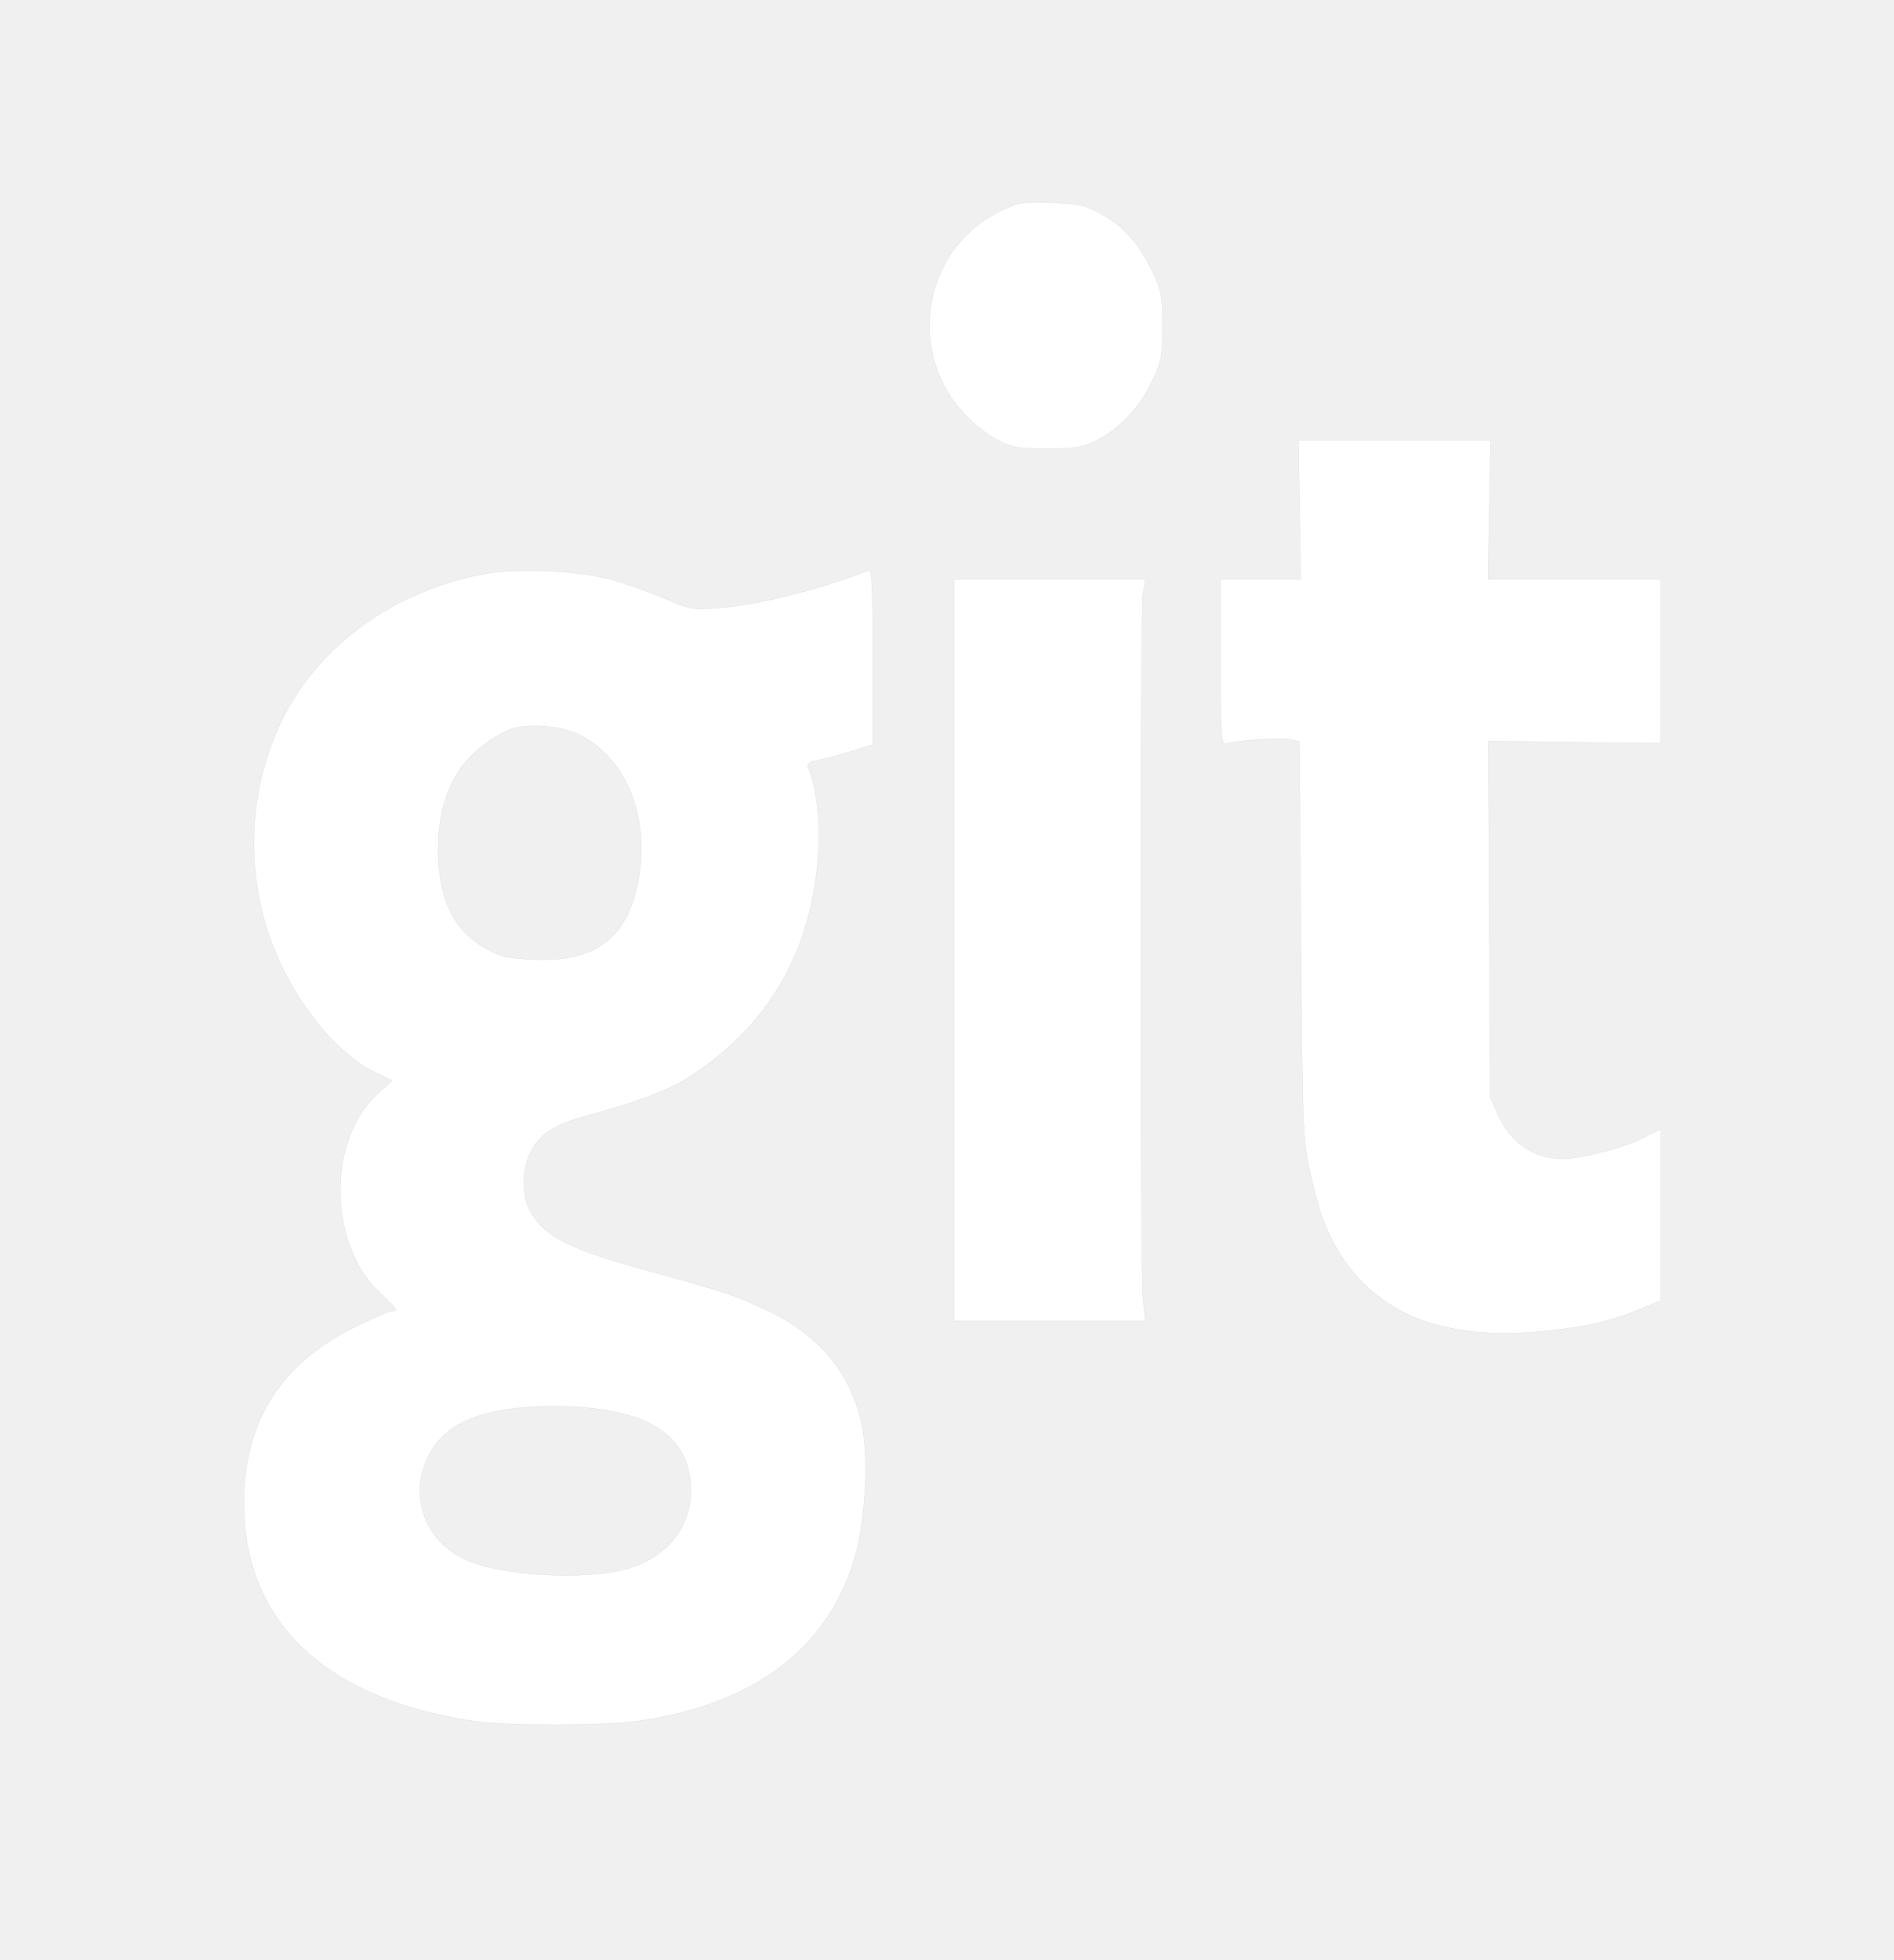
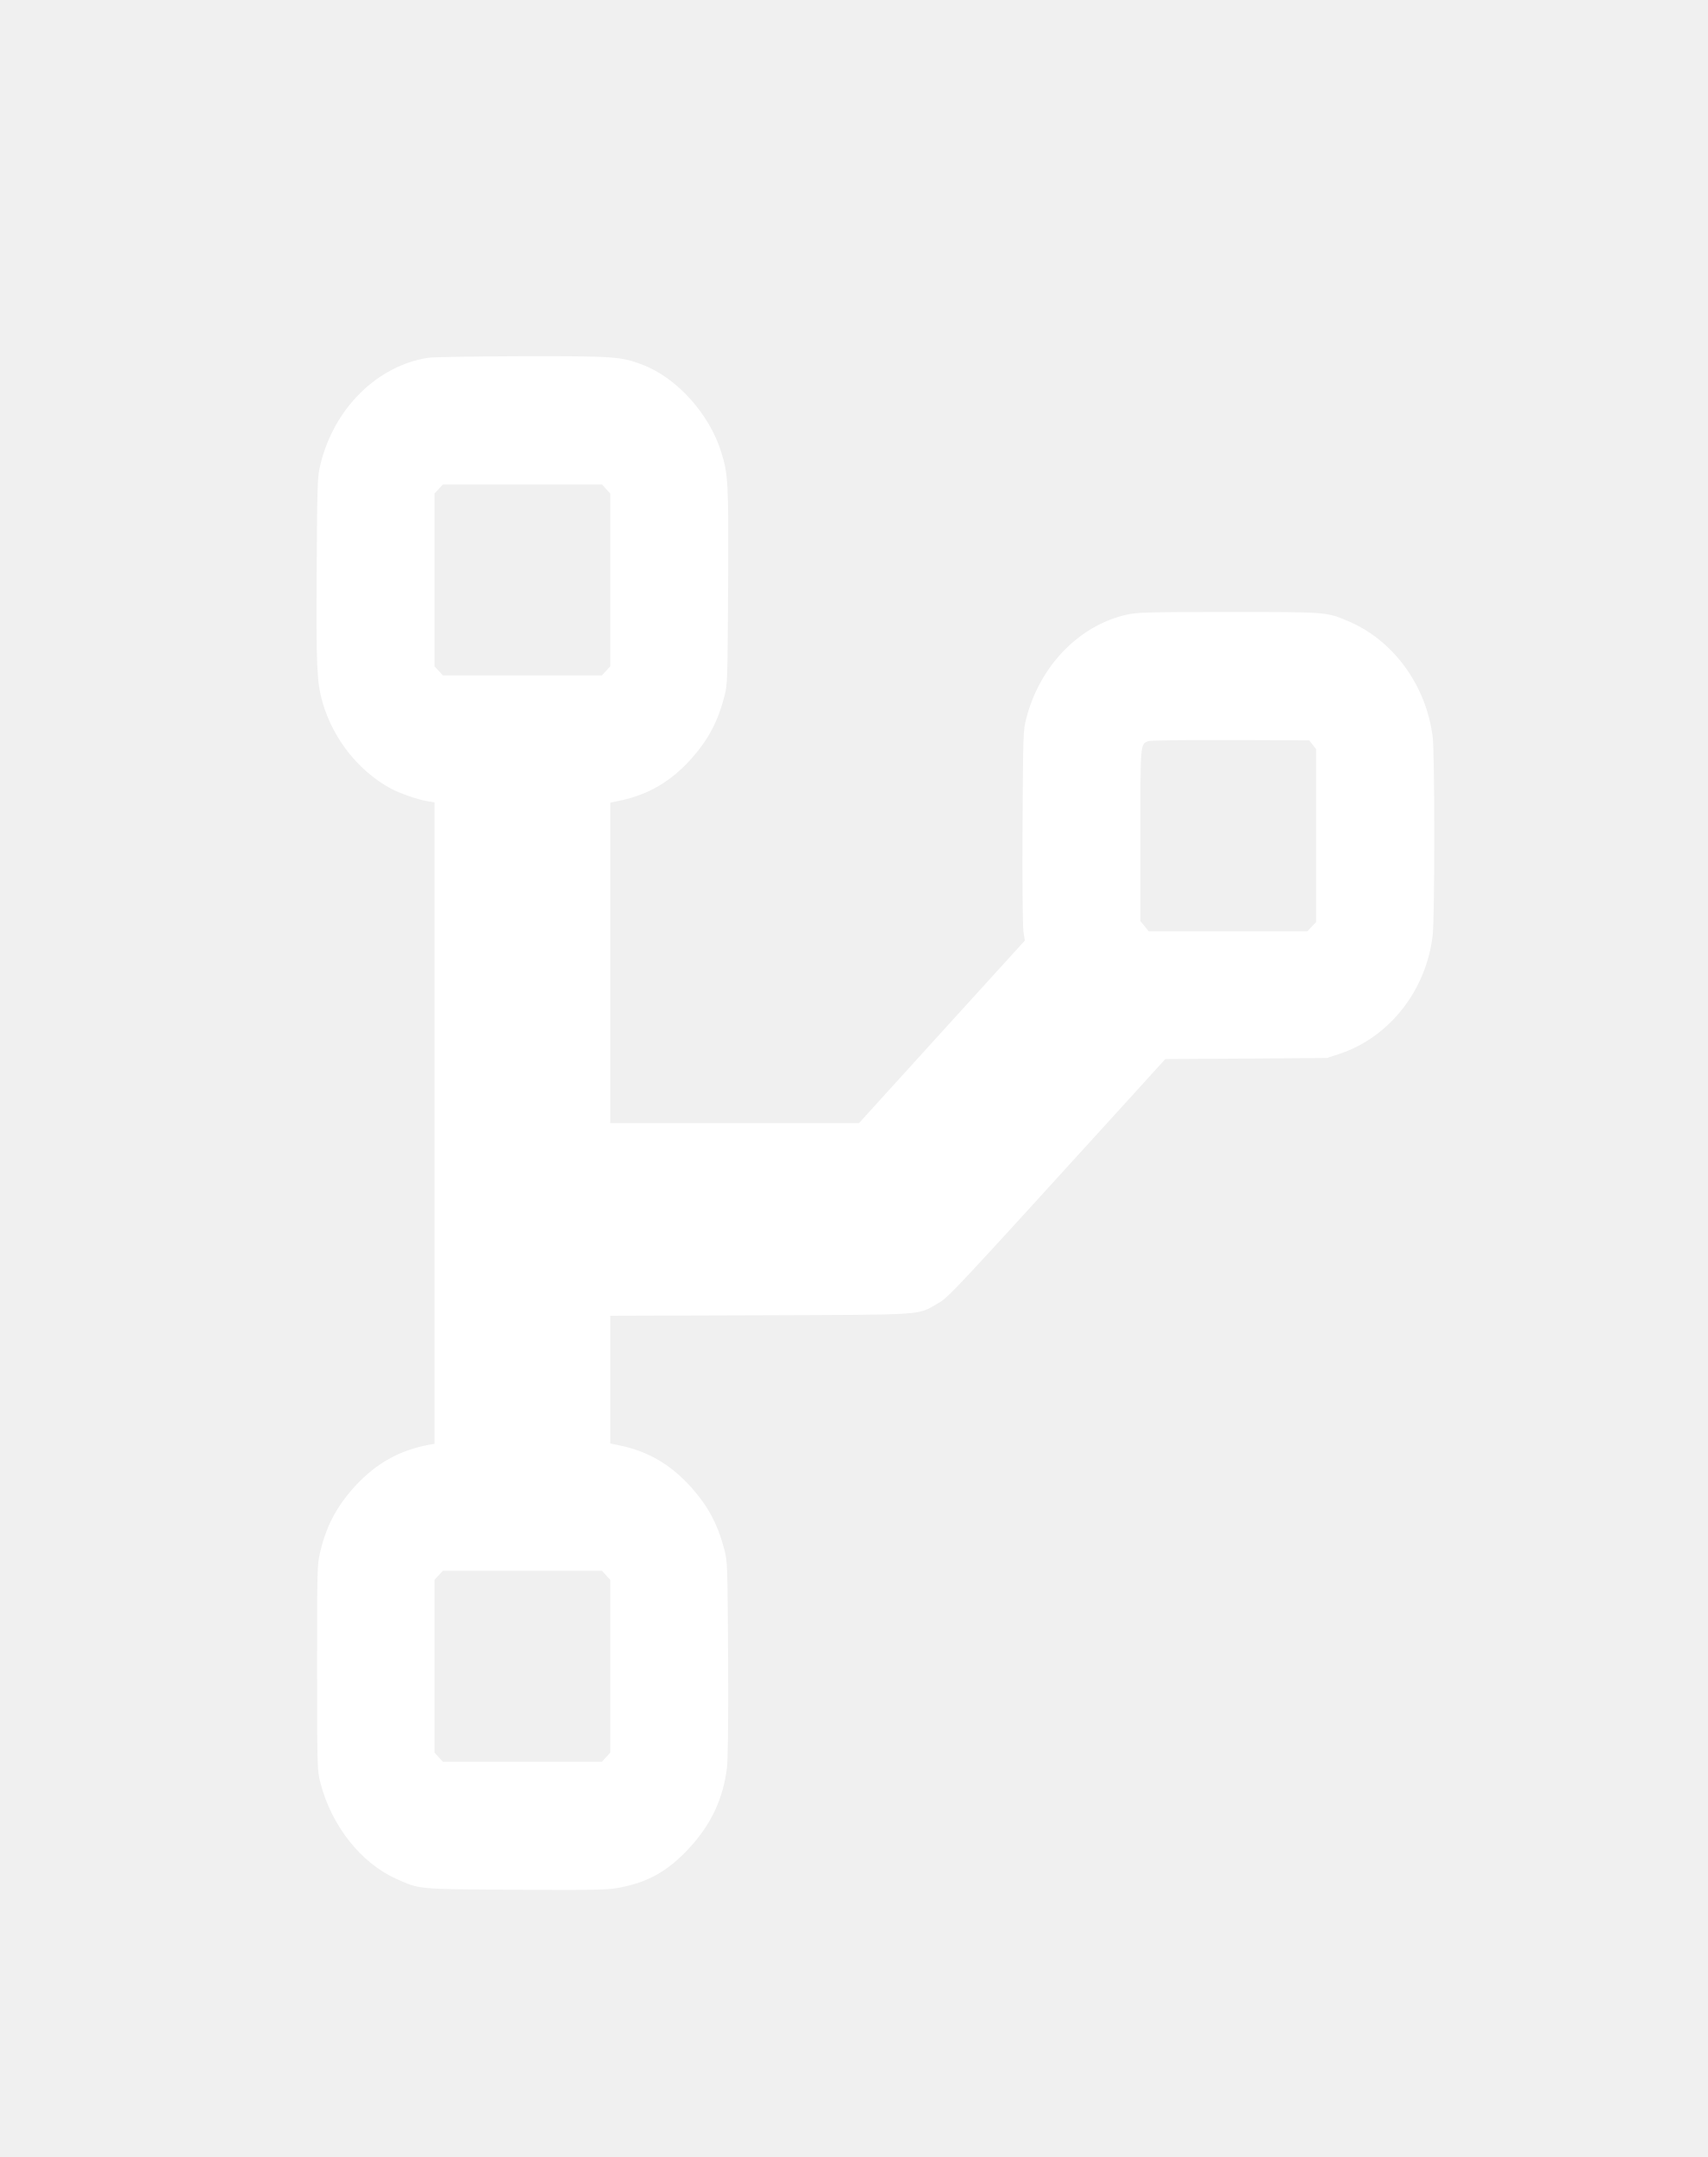
- <svg xmlns="http://www.w3.org/2000/svg" version="1.0" width="572" height="592" preserveAspectRatio="xMidYMid meet" id="svgcontent">
-   <rect id="backgroundrect" width="100%" height="100%" x="0" y="0" fill="none" stroke="none" class="" style="" />
+ <svg xmlns="http://www.w3.org/2000/svg" version="1.0" width="776" height="980" preserveAspectRatio="xMidYMid meet" id="svgcontent">
+   <rect id="backgroundrect" width="100%" height="100%" x="0" y="0" fill="none" stroke="none" />
  <g class="currentLayer" style="pointer-events:all">
-     <g transform="translate(0,512) scale(0.1,-0.1) " fill="#ffffff" stroke="#dadada" id="svg_1" class="selected" stroke-opacity="1" fill-opacity="1">
-       <path d="M3020.667,4482 c-231,-112 -286,-422 -107,-613 c26,-28 70,-63 98,-77 c44,-24 61,-27 150,-27 c86,0 107,3 150,24 c69,35 131,100 168,179 c29,61 32,75 32,167 c0,91 -3,106 -31,166 c-40,83 -88,137 -156,174 c-46,25 -66,30 -148,33 c-88,3 -99,1 -156,-26 z" id="svg_2" stroke="#dadada" stroke-opacity="1" fill="#ffffff" fill-opacity="1" />
-       <path d="M3925.667,3580 l3,-210 l-121,0 l-121,0 l0,-251 c0,-209 2,-250 14,-246 c25,10 174,20 200,13 l24,-6 l5,-598 c4,-557 6,-603 25,-692 c11,-52 28,-114 36,-138 c98,-271 321,-388 672,-353 c127,13 203,30 292,67 l62,26 l0,259 l0,259 l-58,-29 c-57,-29 -184,-61 -239,-61 c-86,0 -156,48 -194,132 l-24,53 l-3,538 l-3,539 l261,-4 l260,-3 l0,248 l0,247 l-261,0 l-261,0 l4,210 l4,210 l-291,0 l-290,0 l4,-210 z" id="svg_3" stroke="#dadada" stroke-opacity="1" fill="#ffffff" fill-opacity="1" />
-       <path d="M1459.667,3386 c-299,-57 -540,-249 -637,-508 c-72,-189 -74,-397 -8,-588 c63,-181 196,-351 320,-410 l50,-24 l-41,-37 c-156,-137 -154,-456 3,-603 c54,-50 57,-56 36,-56 c-8,0 -60,-23 -117,-51 c-220,-111 -329,-285 -329,-529 c0,-362 249,-595 705,-660 c93,-13 384,-13 480,1 c363,50 592,228 666,516 c26,104 35,268 19,361 c-27,161 -124,285 -283,361 c-99,47 -135,60 -342,116 c-260,71 -333,106 -379,185 c-28,48 -27,133 3,186 c32,56 71,79 199,113 c130,36 220,71 277,108 c243,157 372,382 391,683 c6,88 -7,192 -31,251 c-5,13 2,18 30,23 c21,4 66,16 101,27 l64,20 l0,265 c0,209 -3,265 -12,261 c-162,-61 -329,-103 -454,-113 c-79,-7 -85,-5 -167,30 c-46,20 -120,45 -163,57 c-102,26 -283,34 -381,15 zm288,-484 c144,-70 217,-251 180,-444 c-34,-173 -130,-244 -314,-236 c-79,3 -100,8 -146,33 c-97,53 -144,150 -144,300 c0,96 21,175 65,241 c34,51 108,107 162,124 c51,15 146,7 197,-18 zm117,-2048 c149,-33 222,-111 222,-236 c0,-110 -70,-198 -184,-234 c-125,-39 -390,-25 -498,26 c-128,60 -174,205 -103,326 c46,79 134,120 280,133 c100,8 202,3 283,-15 z" id="svg_4" stroke="#dadada" stroke-opacity="1" fill="#ffffff" fill-opacity="1" />
-       <path d="M2881.667,2250 l0,-1120 l289,0 l289,0 l-7,68 c-9,88 -9,2076 0,2130 l7,42 l-289,0 l-289,0 l0,-1120 z" id="svg_5" stroke="#dadada" stroke-opacity="1" fill="#ffffff" fill-opacity="1" />
+     <g transform="translate(0,980) scale(0.1,-0.1) " fill="#ffffff" stroke="none" id="svg_1" class="selected" fill-opacity="1">
+       <path d="M1945.122,8174.429 c-231.733,-36.27 -427.462,-230.421 -488.995,-484.311 c-13.747,-56.894 -14.401,-75.385 -17.02,-478.621 c-2.618,-441.64 0.655,-509.913 26.184,-600.943 c47.132,-165.704 162.344,-312.206 309.631,-392.569 c39.931,-22.046 126.34,-51.916 168.89,-58.316 l30.767,-4.978 l0,-1457.199 l0,-1457.199 l-24.221,-4.267 c-134.85,-24.891 -240.243,-83.919 -336.471,-187.75 c-83.136,-91.03 -130.268,-179.216 -158.416,-297.983 c-14.401,-61.161 -14.401,-69.695 -14.401,-527.692 c0,-460.131 0.655,-466.531 15.056,-522.714 c49.751,-194.151 183.946,-364.122 344.326,-435.951 c108.666,-48.36 90.336,-46.938 542.019,-49.782 c350.217,-2.134 419.606,-0.711 470.011,9.245 c132.232,24.18 223.877,76.096 320.76,181.35 c98.846,107.388 153.179,224.02 170.199,363.411 c4.582,39.826 6.546,204.107 5.237,497.112 c-2.618,426.705 -2.618,438.795 -17.02,494.267 c-28.803,111.655 -72.007,194.151 -147.942,280.203 c-92.955,104.543 -197.038,166.415 -329.27,193.44 l-41.241,8.534 l0,290.16 l0,290.16 l682.76,2.134 c761.968,2.845 710.254,-0.711 805.827,54.049 c48.441,27.025 55.642,34.848 893.545,955.82 l140.087,154.325 l367.237,2.134 l367.237,2.845 l58.915,19.202 c226.496,76.096 392.767,288.737 421.57,538.36 c9.819,80.363 9.819,826.386 0,901.06 c-28.803,232.554 -176.745,436.662 -379.675,524.136 c-104.083,44.093 -94.919,43.382 -545.946,43.382 c-375.093,0 -417.642,-1.422 -468.048,-12.801 c-216.022,-50.493 -392.113,-233.977 -452.992,-470.798 c-14.401,-55.472 -14.401,-68.273 -17.02,-490.711 c-1.309,-248.911 0.655,-451.597 3.928,-476.488 l6.546,-41.959 l-377.057,-414.615 l-376.402,-414.615 l-564.93,0 l-565.585,0 l0,728.244 l0,727.533 l41.241,8.534 c132.232,27.025 236.315,88.897 329.27,193.44 c75.935,86.052 119.139,168.549 147.942,280.203 c14.401,55.472 14.401,67.562 17.02,497.823 c2.618,476.488 0.655,510.624 -31.421,613.033 c-53.024,172.816 -202.275,337.808 -358.073,396.836 c-98.192,36.981 -128.304,39.115 -547.91,38.403 c-212.749,-0.711 -404.55,-3.556 -426.152,-7.112 zm809.1,-595.965 l18.984,-20.624 l0,-392.569 l0,-392.569 l-18.984,-20.624 l-18.984,-20.624 l-361.346,0 l-361.346,0 l-18.984,20.624 l-18.984,20.624 l0,392.569 l0,392.569 l18.984,20.624 l18.984,20.624 l361.346,0 l361.346,0 l18.984,-20.624 zm3210.872,-1162.061 l15.711,-19.913 l0,-393.28 l0,-392.569 l-20.293,-21.335 l-19.638,-20.624 l-360.037,0 l-360.691,0 l-18.984,23.469 l-18.984,22.758 l0,389.724 c0,421.727 -0.655,412.482 35.349,428.128 c7.201,3.556 175.436,5.689 372.474,4.978 l359.382,-1.422 l15.711,-19.913 zm-3210.872,-3773.498 l18.984,-20.624 l0,-392.569 l0,-392.569 l-18.984,-20.624 l-18.984,-20.624 l-361.346,0 l-361.346,0 l-18.984,20.624 l-18.984,20.624 l0,392.569 l0,392.569 l18.984,20.624 l18.984,20.624 l361.346,0 l361.346,0 l18.984,-20.624 z" id="svg_2" fill="#ffffff" fill-opacity="1" />
    </g>
  </g>
</svg>
